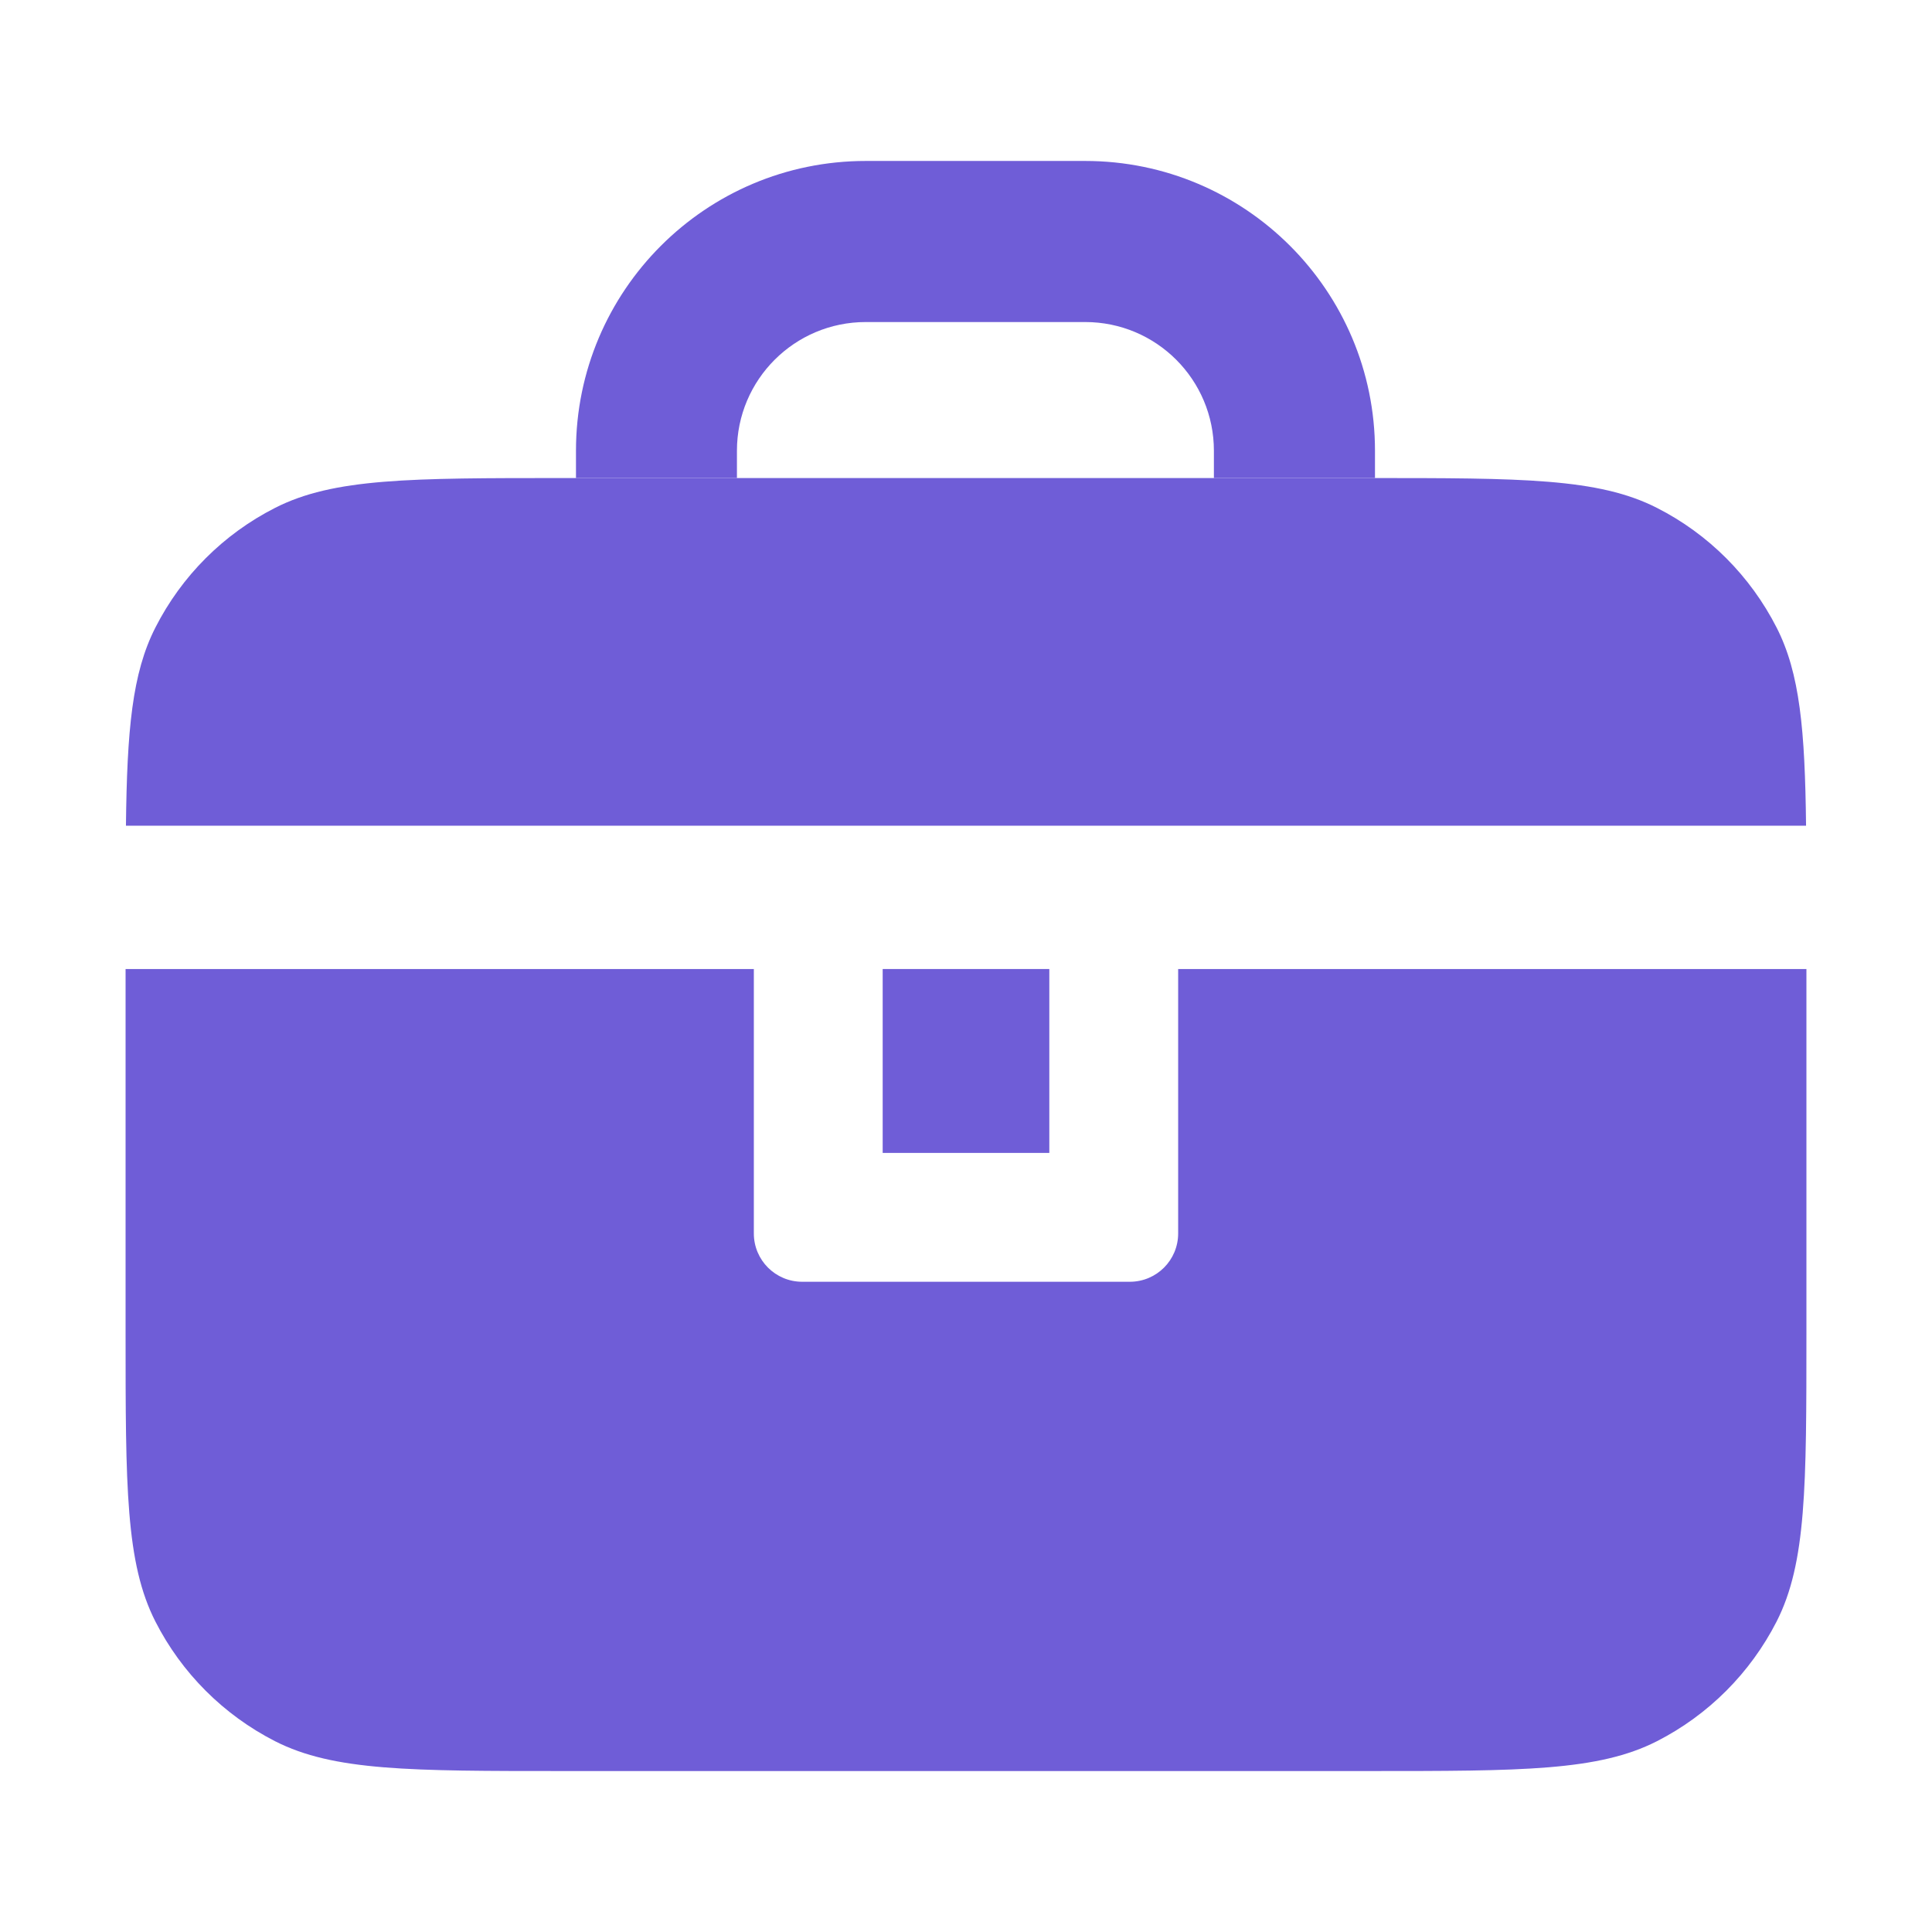
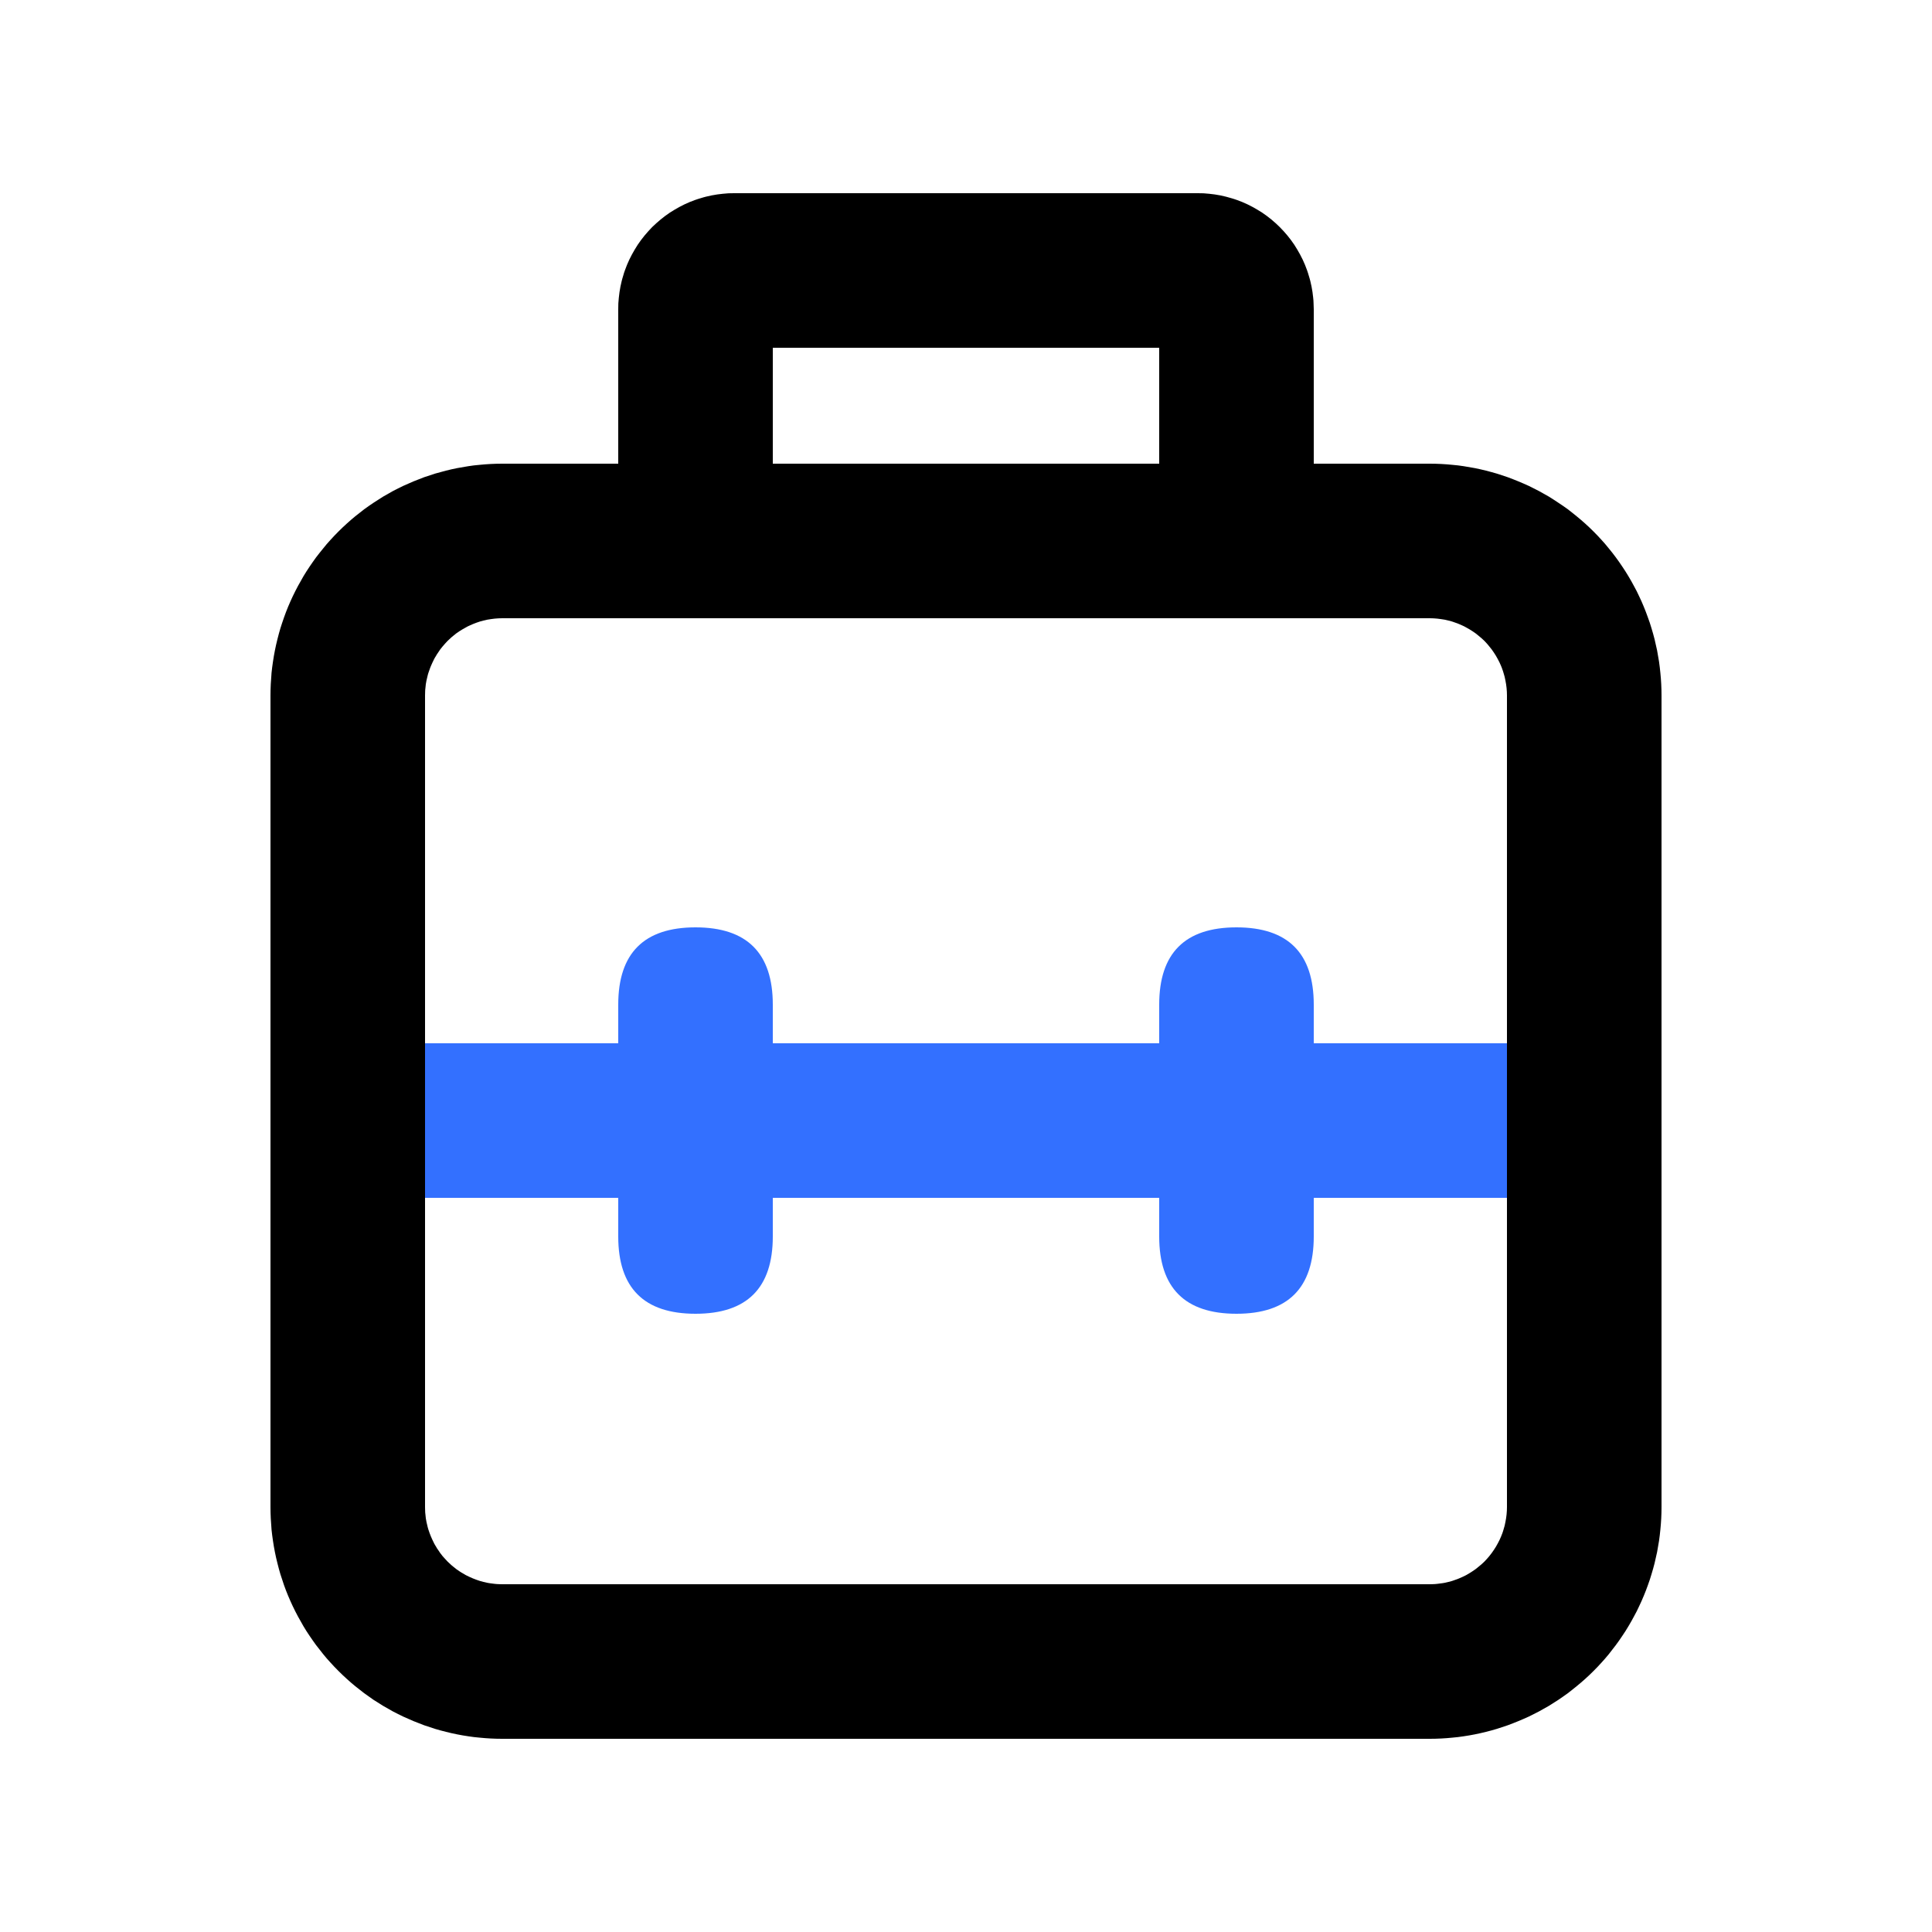
- <svg xmlns="http://www.w3.org/2000/svg" width="16" height="16" viewBox="0 0 16 16" fill="none">
-   <path d="M7.17 2.667H8.987C9.576 2.667 10.053 3.144 10.053 3.733V3.959H11.333C11.351 3.959 11.369 3.959 11.387 3.959V3.733C11.387 2.408 10.312 1.333 8.987 1.333H7.17C5.844 1.333 4.77 2.408 4.77 3.733V3.959H6.103V3.733C6.103 3.144 6.581 2.667 7.17 2.667Z" fill="#6F5DD7" />
-   <path d="M14.957 6.838H1.043C1.052 6.046 1.094 5.575 1.287 5.197C1.504 4.77 1.851 4.423 2.278 4.206C2.763 3.959 3.397 3.959 4.667 3.959H11.333C12.603 3.959 13.237 3.959 13.722 4.206C14.149 4.423 14.495 4.77 14.713 5.197C14.906 5.575 14.948 6.046 14.957 6.838Z" fill="#6F5DD7" />
-   <path d="M9.757 8.025H14.96V11.04C14.96 12.309 14.96 12.944 14.713 13.429C14.495 13.855 14.149 14.202 13.722 14.42C13.237 14.667 12.603 14.667 11.333 14.667H4.667C3.397 14.667 2.763 14.667 2.278 14.42C1.851 14.202 1.504 13.855 1.287 13.429C1.04 12.944 1.04 12.309 1.04 11.04V8.025H6.243V10.215C6.243 10.436 6.422 10.615 6.643 10.615H9.357C9.578 10.615 9.757 10.436 9.757 10.215V8.025Z" fill="#6F5DD7" />
-   <path d="M7.31 8.025H8.69V9.548H7.31V8.025Z" fill="#6F5DD7" />
+ <svg xmlns="http://www.w3.org/2000/svg" width="20" height="20" viewBox="0 0 20 20" fill="none">
+   <path d="M8 3.6L8 5.6L6.4 5.6L6.4 3.2C6.4 3.18 6.4 3.161 6.401 3.141C6.402 3.122 6.404 3.102 6.406 3.082C6.408 3.063 6.41 3.043 6.413 3.024C6.416 3.005 6.419 2.985 6.423 2.966C6.427 2.947 6.431 2.927 6.436 2.908C6.441 2.889 6.446 2.87 6.452 2.852C6.457 2.833 6.463 2.814 6.47 2.796C6.477 2.777 6.484 2.759 6.491 2.741C6.499 2.723 6.507 2.705 6.515 2.687C6.524 2.669 6.532 2.652 6.542 2.634C6.551 2.617 6.561 2.6 6.571 2.583C6.581 2.566 6.591 2.55 6.602 2.533C6.613 2.517 6.624 2.501 6.636 2.485C6.648 2.469 6.66 2.454 6.672 2.439C6.685 2.424 6.698 2.409 6.711 2.394C6.724 2.38 6.737 2.365 6.751 2.351C6.765 2.338 6.779 2.324 6.794 2.311C6.809 2.298 6.823 2.285 6.839 2.272C6.854 2.26 6.869 2.248 6.885 2.236C6.901 2.224 6.917 2.213 6.933 2.202C6.95 2.191 6.966 2.181 6.983 2.171C7 2.161 7.017 2.151 7.034 2.142C7.052 2.132 7.069 2.124 7.087 2.115C7.105 2.107 7.123 2.099 7.141 2.091C7.159 2.084 7.177 2.077 7.196 2.07C7.214 2.064 7.233 2.057 7.252 2.052C7.27 2.046 7.289 2.041 7.308 2.036C7.327 2.031 7.347 2.027 7.366 2.023C7.385 2.019 7.404 2.016 7.424 2.013C7.443 2.01 7.463 2.008 7.482 2.006C7.502 2.004 7.521 2.002 7.541 2.001C7.561 2 7.58 2 7.6 2L12.4 2C12.419 2 12.439 2 12.459 2.001C12.478 2.002 12.498 2.004 12.518 2.006C12.537 2.008 12.556 2.01 12.576 2.013C12.595 2.016 12.615 2.019 12.634 2.023C12.653 2.027 12.672 2.031 12.691 2.036C12.71 2.041 12.729 2.046 12.748 2.052C12.767 2.057 12.786 2.064 12.804 2.07C12.823 2.077 12.841 2.084 12.859 2.091C12.877 2.099 12.895 2.107 12.913 2.115C12.931 2.124 12.948 2.132 12.966 2.142C12.983 2.151 13 2.161 13.017 2.171C13.034 2.181 13.05 2.191 13.067 2.202C13.083 2.213 13.099 2.224 13.115 2.236C13.13 2.248 13.146 2.26 13.161 2.272C13.176 2.285 13.191 2.298 13.206 2.311C13.22 2.324 13.235 2.338 13.248 2.351C13.262 2.365 13.276 2.38 13.289 2.394C13.302 2.409 13.315 2.424 13.328 2.439C13.34 2.454 13.352 2.469 13.364 2.485C13.375 2.501 13.387 2.517 13.398 2.533C13.409 2.55 13.419 2.566 13.429 2.583C13.439 2.6 13.449 2.617 13.458 2.634C13.467 2.652 13.476 2.669 13.485 2.687C13.493 2.705 13.501 2.723 13.509 2.741C13.516 2.759 13.523 2.777 13.53 2.796C13.536 2.814 13.543 2.833 13.548 2.852C13.554 2.87 13.559 2.889 13.564 2.908C13.569 2.927 13.573 2.947 13.577 2.966C13.581 2.985 13.584 3.005 13.587 3.024C13.59 3.043 13.592 3.063 13.594 3.082C13.596 3.102 13.598 3.122 13.598 3.141C13.599 3.161 13.6 3.18 13.6 3.2L13.6 5.6L12 5.6L12 3.6L8 3.6Z" fill="#000000">
+ </path>
+   <path d="M4.4 10.8L15.6 10.8C16.133 10.8 16.4 11.067 16.4 11.6C16.4 12.133 16.133 12.4 15.6 12.4L4.4 12.4C3.867 12.4 3.6 12.133 3.6 11.6C3.6 11.067 3.867 10.8 4.4 10.8Z" fill="#3370FF">
+ </path>
+   <path d="M7.2 9.6C7.733 9.6 8 9.867 8 10.4L8 12.8C8 13.333 7.733 13.6 7.2 13.6C6.667 13.6 6.4 13.333 6.4 12.8L6.4 10.4C6.4 9.867 6.667 9.6 7.2 9.6Z" fill="#3370FF">
+ </path>
+   <path d="M12.8 9.6C13.333 9.6 13.6 9.867 13.6 10.4L13.6 12.8C13.6 13.333 13.333 13.6 12.8 13.6C12.267 13.6 12 13.333 12 12.8L12 10.4C12 9.867 12.267 9.6 12.8 9.6Z" fill="#3370FF">
+ </path>
+   <path d="M5.2 6.4C5.187 6.4 5.174 6.4 5.161 6.401C5.147 6.402 5.134 6.403 5.121 6.404C5.108 6.405 5.095 6.407 5.082 6.409C5.069 6.411 5.057 6.413 5.044 6.415C5.031 6.418 5.018 6.421 5.005 6.424C4.993 6.427 4.98 6.431 4.968 6.434C4.955 6.438 4.943 6.442 4.93 6.447C4.918 6.451 4.906 6.456 4.894 6.461C4.882 6.466 4.87 6.471 4.858 6.477C4.846 6.482 4.834 6.488 4.823 6.495C4.811 6.501 4.8 6.507 4.789 6.514C4.777 6.521 4.766 6.528 4.755 6.535C4.744 6.542 4.734 6.55 4.723 6.557C4.713 6.565 4.702 6.573 4.692 6.582C4.682 6.59 4.672 6.598 4.663 6.607C4.653 6.616 4.643 6.625 4.634 6.634C4.625 6.644 4.616 6.653 4.607 6.663C4.598 6.673 4.59 6.682 4.581 6.693C4.573 6.703 4.565 6.713 4.557 6.723C4.549 6.734 4.542 6.745 4.535 6.756C4.527 6.766 4.52 6.778 4.514 6.789C4.507 6.8 4.5 6.811 4.494 6.823C4.488 6.834 4.482 6.846 4.477 6.858C4.471 6.87 4.466 6.882 4.461 6.894C4.456 6.906 4.451 6.918 4.447 6.931C4.442 6.943 4.438 6.955 4.434 6.968C4.43 6.98 4.427 6.993 4.424 7.006C4.421 7.018 4.418 7.031 4.415 7.044C4.413 7.057 4.41 7.07 4.408 7.083C4.407 7.096 4.405 7.109 4.404 7.122C4.402 7.135 4.401 7.148 4.401 7.161C4.4 7.174 4.4 7.187 4.4 7.2L4.4 15.6C4.4 15.613 4.4 15.626 4.401 15.639C4.401 15.652 4.402 15.665 4.404 15.678C4.405 15.691 4.407 15.704 4.408 15.717C4.41 15.73 4.413 15.743 4.415 15.756C4.418 15.769 4.421 15.782 4.424 15.794C4.427 15.807 4.43 15.82 4.434 15.832C4.438 15.845 4.442 15.857 4.447 15.87C4.451 15.882 4.456 15.894 4.461 15.906C4.466 15.918 4.471 15.93 4.477 15.942C4.482 15.954 4.488 15.966 4.494 15.977C4.5 15.989 4.507 16 4.514 16.011C4.52 16.023 4.527 16.034 4.535 16.044C4.542 16.055 4.549 16.066 4.557 16.077C4.565 16.087 4.573 16.097 4.581 16.108C4.59 16.118 4.598 16.128 4.607 16.137C4.616 16.147 4.625 16.157 4.634 16.166C4.643 16.175 4.653 16.184 4.663 16.193C4.672 16.202 4.682 16.21 4.692 16.218C4.702 16.227 4.713 16.235 4.723 16.243C4.734 16.25 4.744 16.258 4.755 16.265C4.766 16.273 4.777 16.279 4.789 16.286C4.8 16.293 4.811 16.299 4.823 16.306C4.834 16.312 4.846 16.318 4.858 16.323C4.87 16.329 4.882 16.334 4.894 16.339C4.906 16.344 4.918 16.349 4.93 16.353C4.943 16.358 4.955 16.362 4.968 16.366C4.98 16.369 4.993 16.373 5.005 16.376C5.018 16.379 5.031 16.382 5.044 16.385C5.057 16.387 5.069 16.39 5.082 16.391C5.095 16.393 5.108 16.395 5.121 16.396C5.134 16.398 5.147 16.398 5.161 16.399C5.174 16.4 5.187 16.4 5.2 16.4L14.8 16.4C14.813 16.4 14.826 16.4 14.839 16.399C14.852 16.398 14.865 16.398 14.878 16.396C14.891 16.395 14.904 16.393 14.917 16.391C14.93 16.39 14.943 16.387 14.956 16.385C14.969 16.382 14.982 16.379 14.994 16.376C15.007 16.373 15.02 16.369 15.032 16.366C15.045 16.362 15.057 16.358 15.069 16.353C15.082 16.349 15.094 16.344 15.106 16.339C15.118 16.334 15.13 16.329 15.142 16.323C15.154 16.318 15.165 16.312 15.177 16.306C15.188 16.299 15.2 16.293 15.211 16.286C15.222 16.279 15.233 16.273 15.244 16.265C15.255 16.258 15.266 16.25 15.276 16.243C15.287 16.235 15.297 16.227 15.307 16.218C15.317 16.21 15.327 16.202 15.337 16.193C15.347 16.184 15.356 16.175 15.366 16.166C15.375 16.157 15.384 16.147 15.393 16.137C15.401 16.128 15.41 16.118 15.418 16.108C15.427 16.097 15.435 16.087 15.442 16.077C15.45 16.066 15.458 16.055 15.465 16.044C15.472 16.034 15.479 16.023 15.486 16.011C15.493 16 15.499 15.989 15.505 15.977C15.511 15.966 15.517 15.954 15.523 15.942C15.529 15.93 15.534 15.918 15.539 15.906C15.544 15.894 15.549 15.882 15.553 15.87C15.557 15.857 15.562 15.845 15.565 15.832C15.569 15.82 15.573 15.807 15.576 15.794C15.579 15.782 15.582 15.769 15.584 15.756C15.587 15.743 15.589 15.73 15.591 15.717C15.593 15.704 15.595 15.691 15.596 15.678C15.597 15.665 15.598 15.652 15.599 15.639C15.6 15.626 15.6 15.613 15.6 15.6L15.6 7.2C15.6 7.187 15.6 7.174 15.599 7.161C15.598 7.148 15.597 7.135 15.596 7.122C15.595 7.109 15.593 7.096 15.591 7.083C15.589 7.07 15.587 7.057 15.584 7.044C15.582 7.031 15.579 7.018 15.576 7.006C15.573 6.993 15.569 6.98 15.565 6.968C15.562 6.955 15.557 6.943 15.553 6.931C15.549 6.918 15.544 6.906 15.539 6.894C15.534 6.882 15.529 6.87 15.523 6.858C15.517 6.846 15.511 6.834 15.505 6.823C15.499 6.811 15.493 6.8 15.486 6.789C15.479 6.778 15.472 6.766 15.465 6.756C15.458 6.745 15.45 6.734 15.442 6.723C15.435 6.713 15.427 6.703 15.418 6.693C15.41 6.682 15.401 6.673 15.393 6.663C15.384 6.653 15.375 6.644 15.366 6.634C15.356 6.625 15.347 6.616 15.337 6.607C15.327 6.598 15.317 6.59 15.307 6.582C15.297 6.573 15.287 6.565 15.276 6.557C15.266 6.55 15.255 6.542 15.244 6.535C15.233 6.528 15.222 6.521 15.211 6.514C15.2 6.507 15.188 6.501 15.177 6.495C15.165 6.488 15.154 6.482 15.142 6.477C15.13 6.471 15.118 6.466 15.106 6.461C15.094 6.456 15.082 6.451 15.069 6.447C15.057 6.442 15.045 6.438 15.032 6.434C15.02 6.431 15.007 6.427 14.994 6.424C14.982 6.421 14.969 6.418 14.956 6.415C14.943 6.413 14.93 6.411 14.917 6.409C14.904 6.407 14.891 6.405 14.878 6.404C14.865 6.403 14.852 6.402 14.839 6.401C14.826 6.4 14.813 6.4 14.8 6.4L5.2 6.4ZM5.2 4.8L14.8 4.8C14.839 4.8 14.878 4.801 14.918 4.803C14.957 4.805 14.996 4.808 15.035 4.812C15.074 4.815 15.113 4.82 15.152 4.826C15.191 4.832 15.229 4.839 15.268 4.846C15.306 4.854 15.345 4.862 15.383 4.872C15.421 4.882 15.459 4.892 15.496 4.903C15.534 4.915 15.571 4.927 15.608 4.94C15.645 4.954 15.682 4.968 15.718 4.983C15.755 4.998 15.79 5.014 15.826 5.03C15.861 5.047 15.896 5.065 15.931 5.083C15.966 5.102 16 5.121 16.034 5.141C16.067 5.162 16.101 5.183 16.133 5.205C16.166 5.226 16.198 5.249 16.23 5.272C16.261 5.296 16.292 5.32 16.322 5.345C16.353 5.37 16.382 5.395 16.412 5.422C16.441 5.448 16.469 5.475 16.497 5.503C16.525 5.531 16.552 5.559 16.578 5.588C16.605 5.617 16.63 5.647 16.655 5.678C16.68 5.708 16.704 5.739 16.727 5.77C16.751 5.802 16.773 5.834 16.795 5.867C16.817 5.899 16.838 5.933 16.858 5.966C16.878 6 16.898 6.034 16.916 6.069C16.935 6.103 16.953 6.138 16.969 6.174C16.986 6.209 17.002 6.245 17.017 6.282C17.032 6.318 17.046 6.355 17.059 6.392C17.073 6.428 17.085 6.466 17.096 6.503C17.108 6.541 17.118 6.579 17.128 6.617C17.137 6.655 17.146 6.693 17.154 6.732C17.161 6.77 17.168 6.809 17.174 6.848C17.18 6.887 17.184 6.926 17.188 6.965C17.192 7.004 17.195 7.043 17.197 7.082C17.199 7.122 17.2 7.161 17.2 7.2L17.2 15.6C17.2 15.639 17.199 15.679 17.197 15.718C17.195 15.757 17.192 15.796 17.188 15.835C17.184 15.874 17.18 15.913 17.174 15.952C17.168 15.991 17.161 16.03 17.154 16.068C17.146 16.107 17.137 16.145 17.128 16.183C17.118 16.221 17.108 16.259 17.096 16.297C17.085 16.334 17.073 16.372 17.059 16.409C17.046 16.446 17.032 16.482 17.017 16.518C17.002 16.555 16.986 16.591 16.969 16.626C16.953 16.662 16.935 16.697 16.916 16.731C16.898 16.766 16.878 16.8 16.858 16.834C16.838 16.868 16.817 16.901 16.795 16.933C16.773 16.966 16.751 16.998 16.727 17.03C16.704 17.061 16.68 17.092 16.655 17.123C16.63 17.153 16.605 17.183 16.578 17.212C16.552 17.241 16.525 17.269 16.497 17.297C16.469 17.325 16.441 17.352 16.412 17.378C16.382 17.405 16.353 17.43 16.322 17.455C16.292 17.48 16.261 17.504 16.23 17.528C16.198 17.551 16.166 17.574 16.133 17.596C16.101 17.617 16.067 17.638 16.034 17.659C16 17.679 15.966 17.698 15.931 17.717C15.896 17.735 15.861 17.753 15.826 17.77C15.79 17.786 15.755 17.802 15.718 17.817C15.682 17.832 15.645 17.846 15.608 17.86C15.571 17.873 15.534 17.885 15.496 17.897C15.459 17.908 15.421 17.919 15.383 17.928C15.345 17.938 15.306 17.946 15.268 17.954C15.229 17.962 15.191 17.968 15.152 17.974C15.113 17.98 15.074 17.985 15.035 17.988C14.996 17.992 14.957 17.995 14.918 17.997C14.878 17.999 14.839 18 14.8 18L5.2 18C5.161 18 5.121 17.999 5.082 17.997C5.043 17.995 5.004 17.992 4.965 17.988C4.925 17.985 4.886 17.98 4.848 17.974C4.809 17.968 4.77 17.962 4.732 17.954C4.693 17.946 4.655 17.938 4.617 17.928C4.579 17.919 4.541 17.908 4.503 17.897C4.466 17.885 4.428 17.873 4.391 17.86C4.354 17.846 4.318 17.832 4.281 17.817C4.245 17.802 4.209 17.786 4.174 17.77C4.138 17.753 4.103 17.735 4.068 17.717C4.034 17.698 4 17.679 3.966 17.659C3.932 17.638 3.899 17.617 3.866 17.596C3.834 17.574 3.802 17.551 3.77 17.528C3.739 17.504 3.708 17.48 3.677 17.455C3.647 17.43 3.617 17.405 3.588 17.378C3.559 17.352 3.531 17.325 3.503 17.297C3.475 17.269 3.448 17.241 3.422 17.212C3.395 17.183 3.369 17.153 3.345 17.123C3.32 17.092 3.296 17.061 3.272 17.03C3.249 16.998 3.226 16.966 3.204 16.933C3.182 16.901 3.161 16.868 3.141 16.834C3.121 16.8 3.102 16.766 3.083 16.731C3.065 16.697 3.047 16.662 3.03 16.626C3.013 16.591 2.998 16.555 2.982 16.518C2.967 16.482 2.953 16.446 2.94 16.409C2.927 16.372 2.915 16.334 2.903 16.297C2.892 16.259 2.881 16.221 2.872 16.183C2.862 16.145 2.854 16.107 2.846 16.068C2.838 16.03 2.832 15.991 2.826 15.952C2.82 15.913 2.815 15.874 2.811 15.835C2.808 15.796 2.805 15.757 2.803 15.718C2.801 15.679 2.8 15.639 2.8 15.6L2.8 7.2C2.8 7.161 2.801 7.122 2.803 7.082C2.805 7.043 2.808 7.004 2.811 6.965C2.815 6.926 2.82 6.887 2.826 6.848C2.832 6.809 2.838 6.77 2.846 6.732C2.854 6.693 2.862 6.655 2.872 6.617C2.881 6.579 2.892 6.541 2.903 6.503C2.915 6.466 2.927 6.428 2.94 6.392C2.953 6.355 2.967 6.318 2.982 6.282C2.998 6.245 3.013 6.209 3.03 6.174C3.047 6.138 3.065 6.103 3.083 6.069C3.102 6.034 3.121 6 3.141 5.966C3.161 5.933 3.182 5.899 3.204 5.867C3.226 5.834 3.249 5.802 3.272 5.77C3.296 5.739 3.32 5.708 3.345 5.678C3.369 5.647 3.395 5.617 3.422 5.588C3.448 5.559 3.475 5.531 3.503 5.503C3.531 5.475 3.559 5.448 3.588 5.422C3.617 5.395 3.647 5.37 3.677 5.345C3.708 5.32 3.739 5.296 3.77 5.272C3.802 5.249 3.834 5.226 3.866 5.205C3.899 5.183 3.932 5.162 3.966 5.141C4 5.121 4.034 5.102 4.068 5.083C4.103 5.065 4.138 5.047 4.174 5.03C4.209 5.014 4.245 4.998 4.281 4.983C4.318 4.968 4.354 4.954 4.391 4.94C4.428 4.927 4.466 4.915 4.503 4.903C4.541 4.892 4.579 4.882 4.617 4.872C4.655 4.862 4.693 4.854 4.732 4.846C4.77 4.839 4.809 4.832 4.848 4.826C4.886 4.82 4.925 4.815 4.965 4.812C5.004 4.808 5.043 4.805 5.082 4.803C5.121 4.801 5.161 4.8 5.2 4.8Z" fill="#000000">
+ </path>
</svg>
